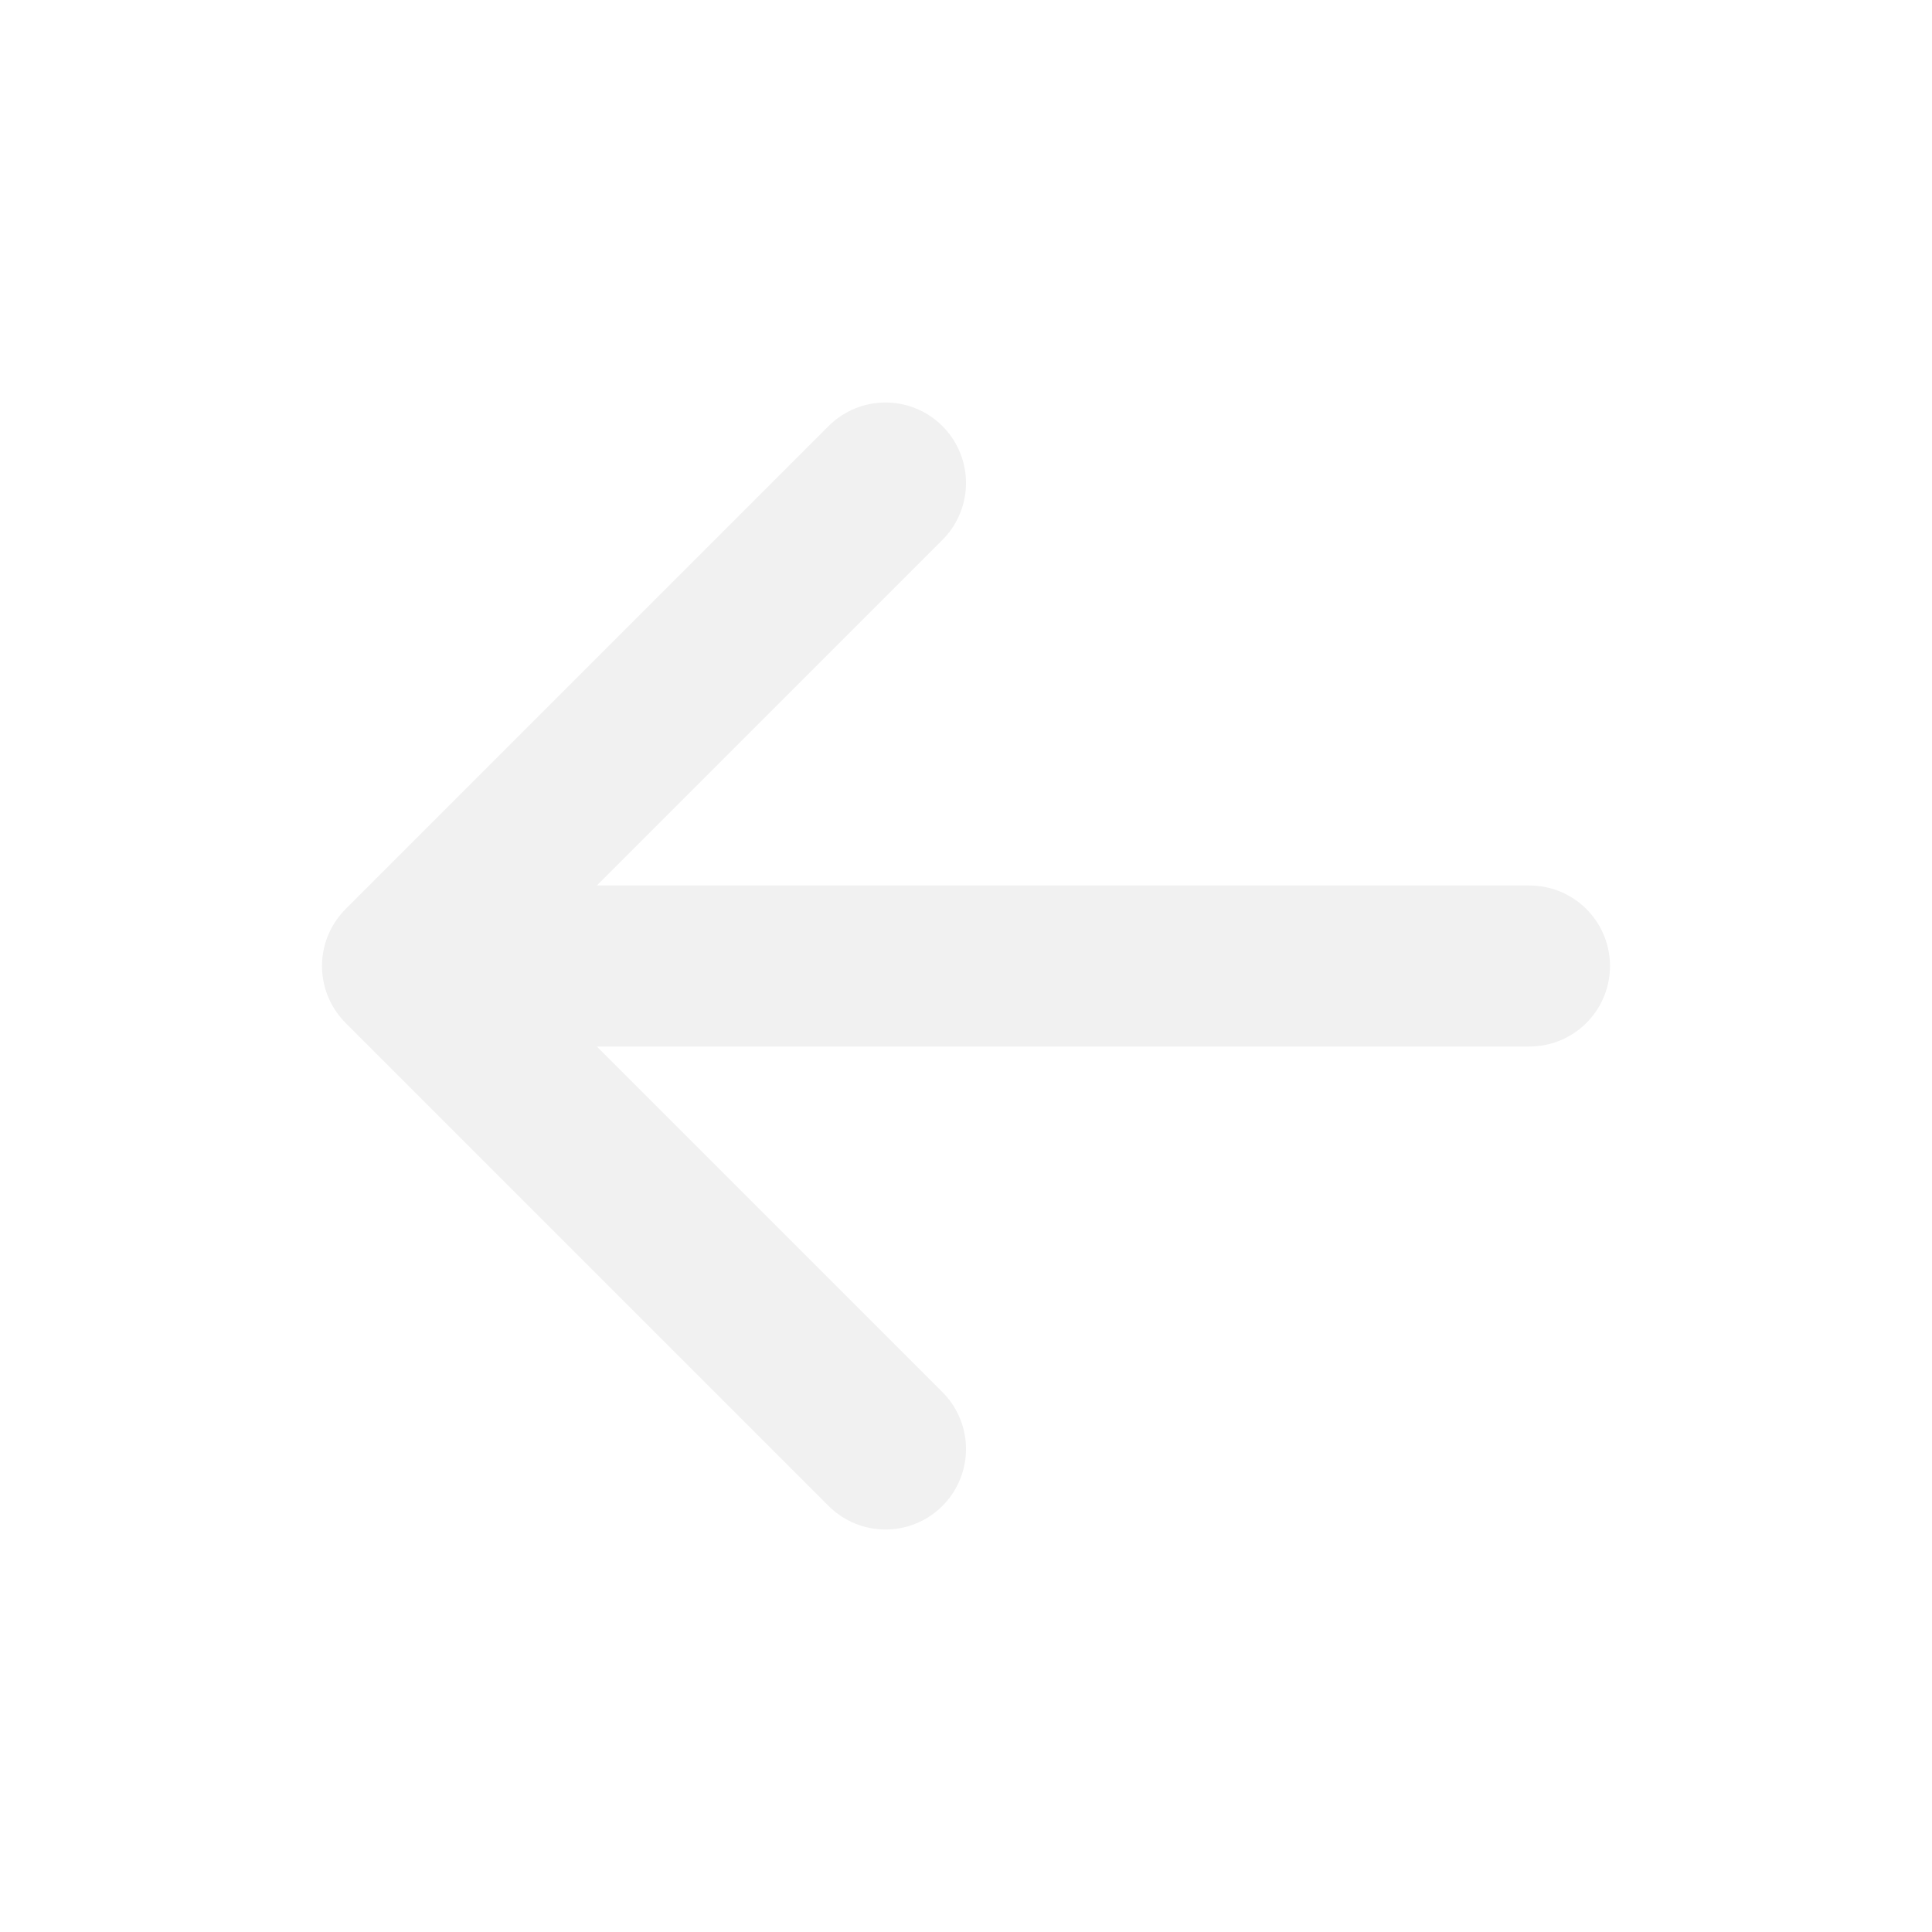
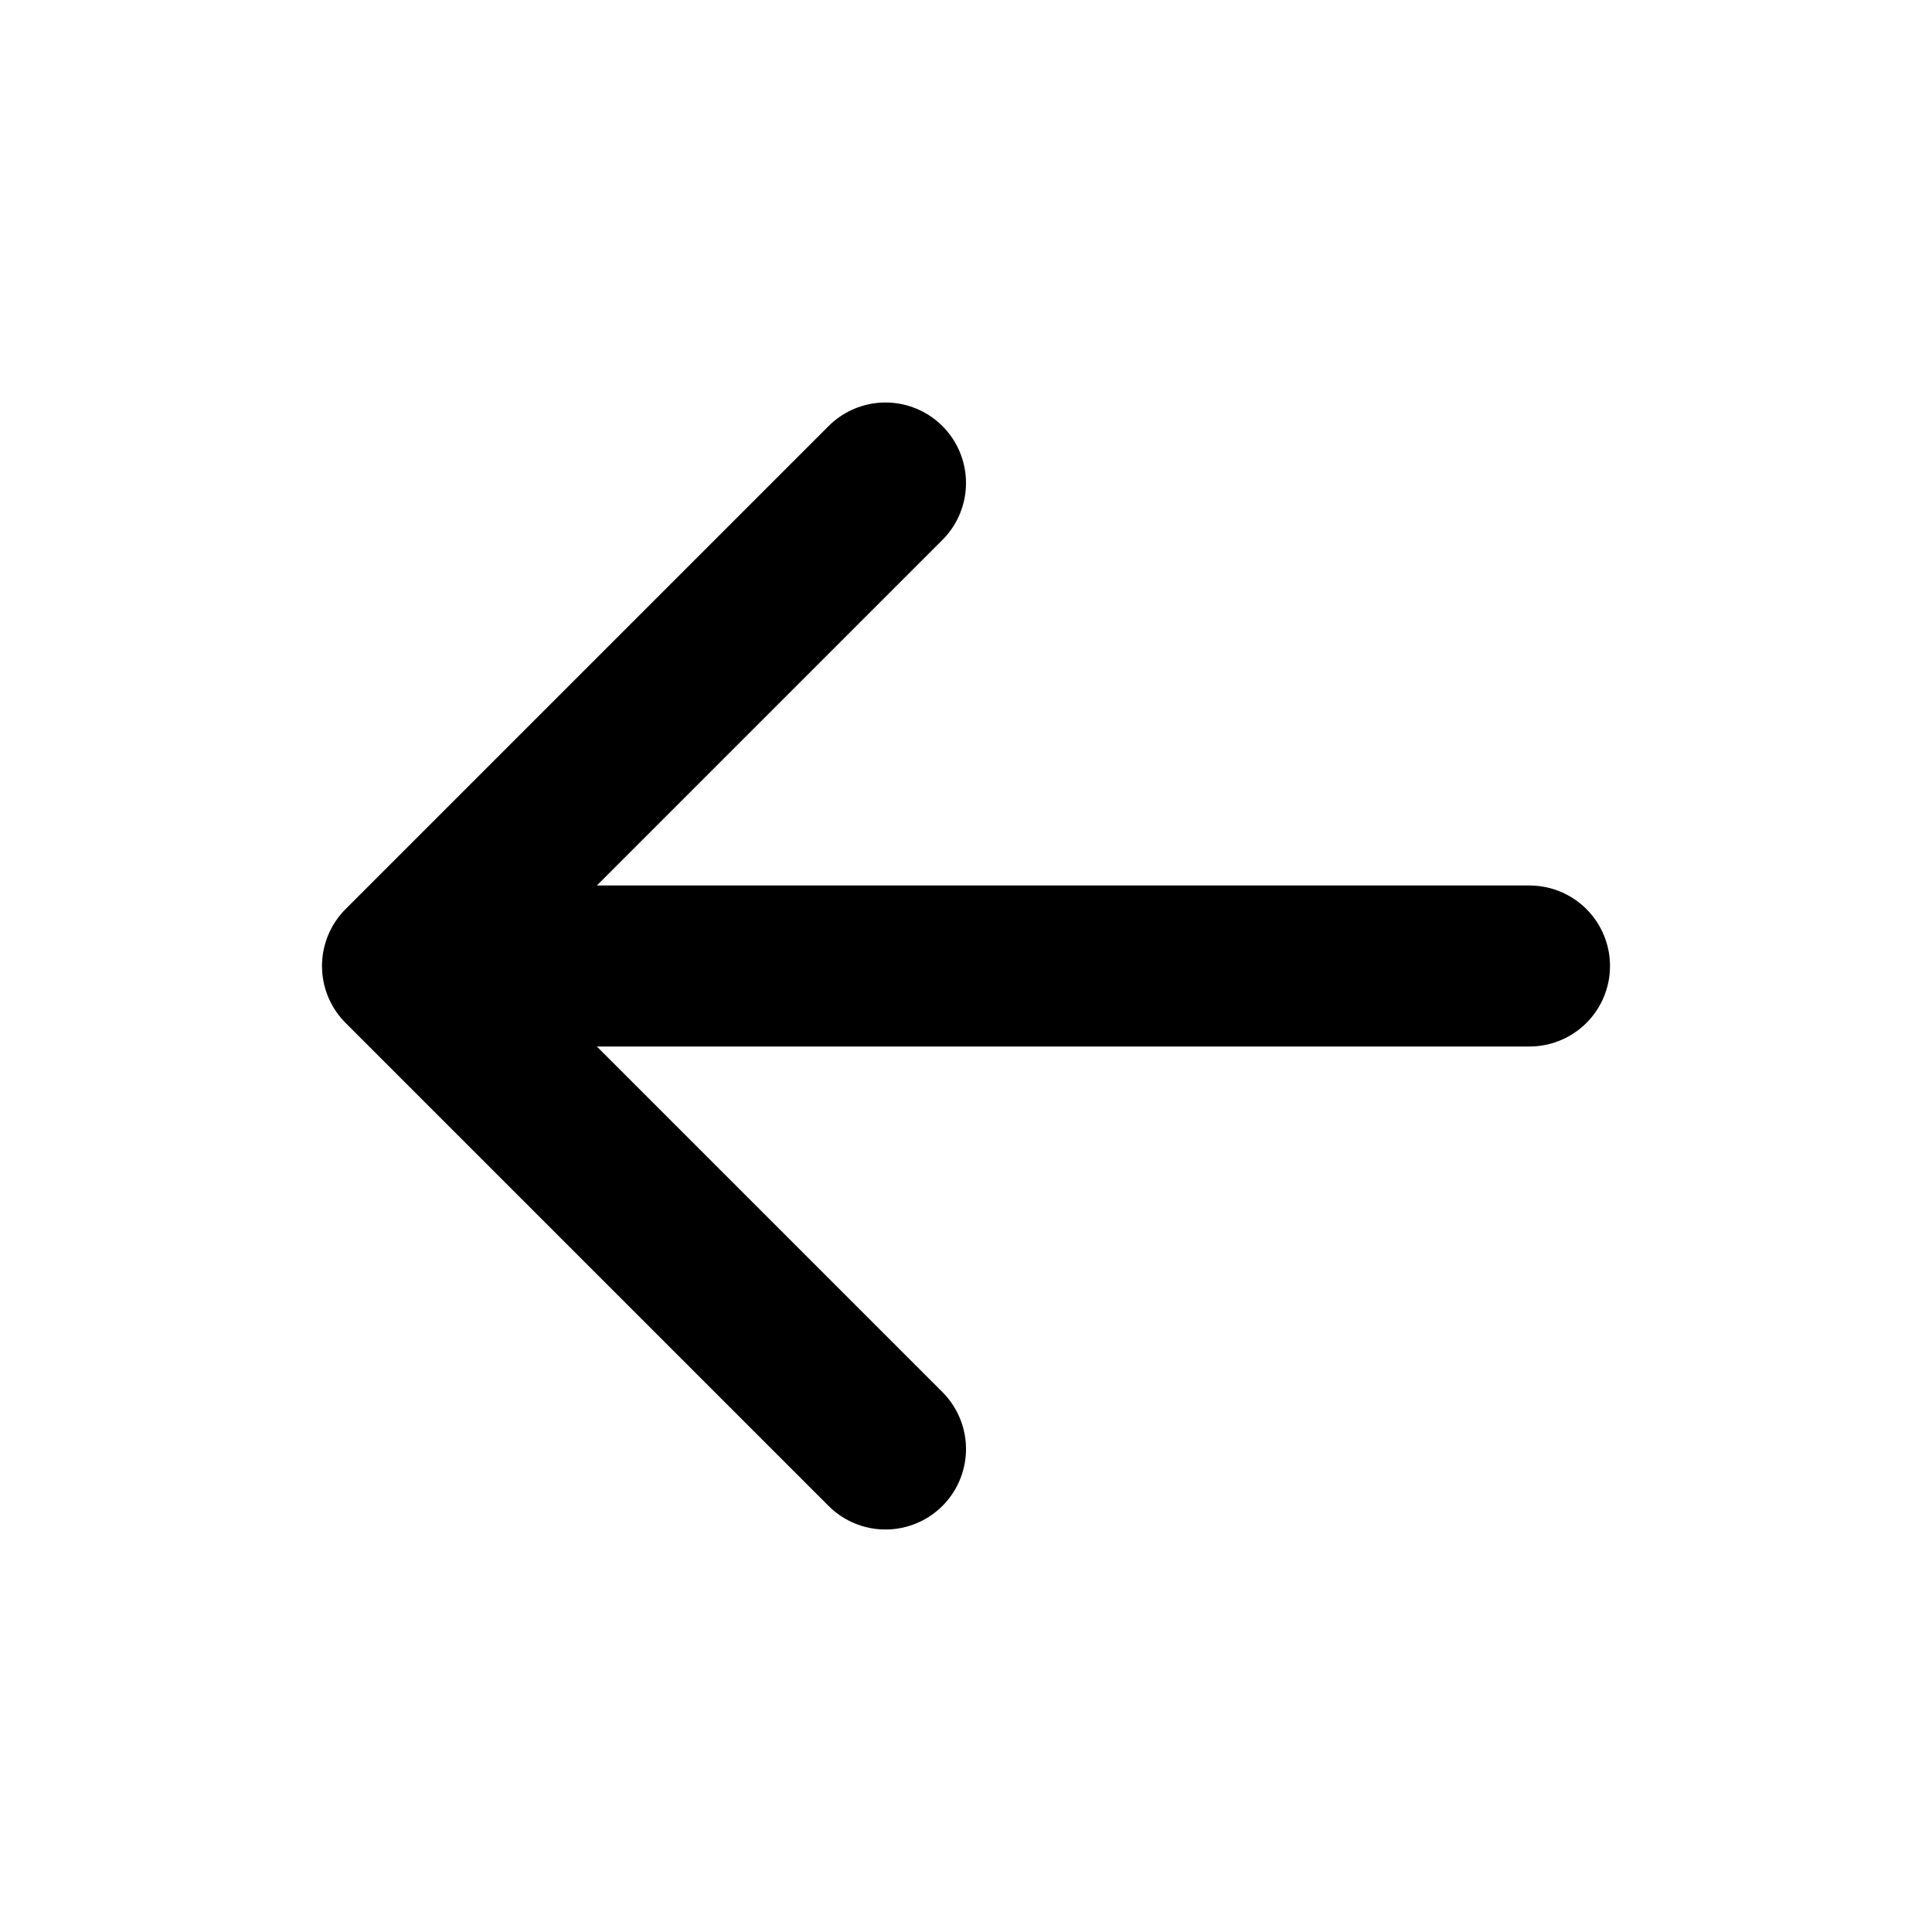
<svg xmlns="http://www.w3.org/2000/svg" width="24" height="24" viewBox="0 0 24 24" fill="none">
-   <path d="M5 12H19M5 12L11 18M5 12L11 6" stroke="#F1F1F1" stroke-width="2" stroke-linecap="round" stroke-linejoin="round" />
+   <path d="M5 12H19M5 12L11 18M5 12L11 6" stroke="currentColor" stroke-width="2" stroke-linecap="round" stroke-linejoin="round" />
</svg>
